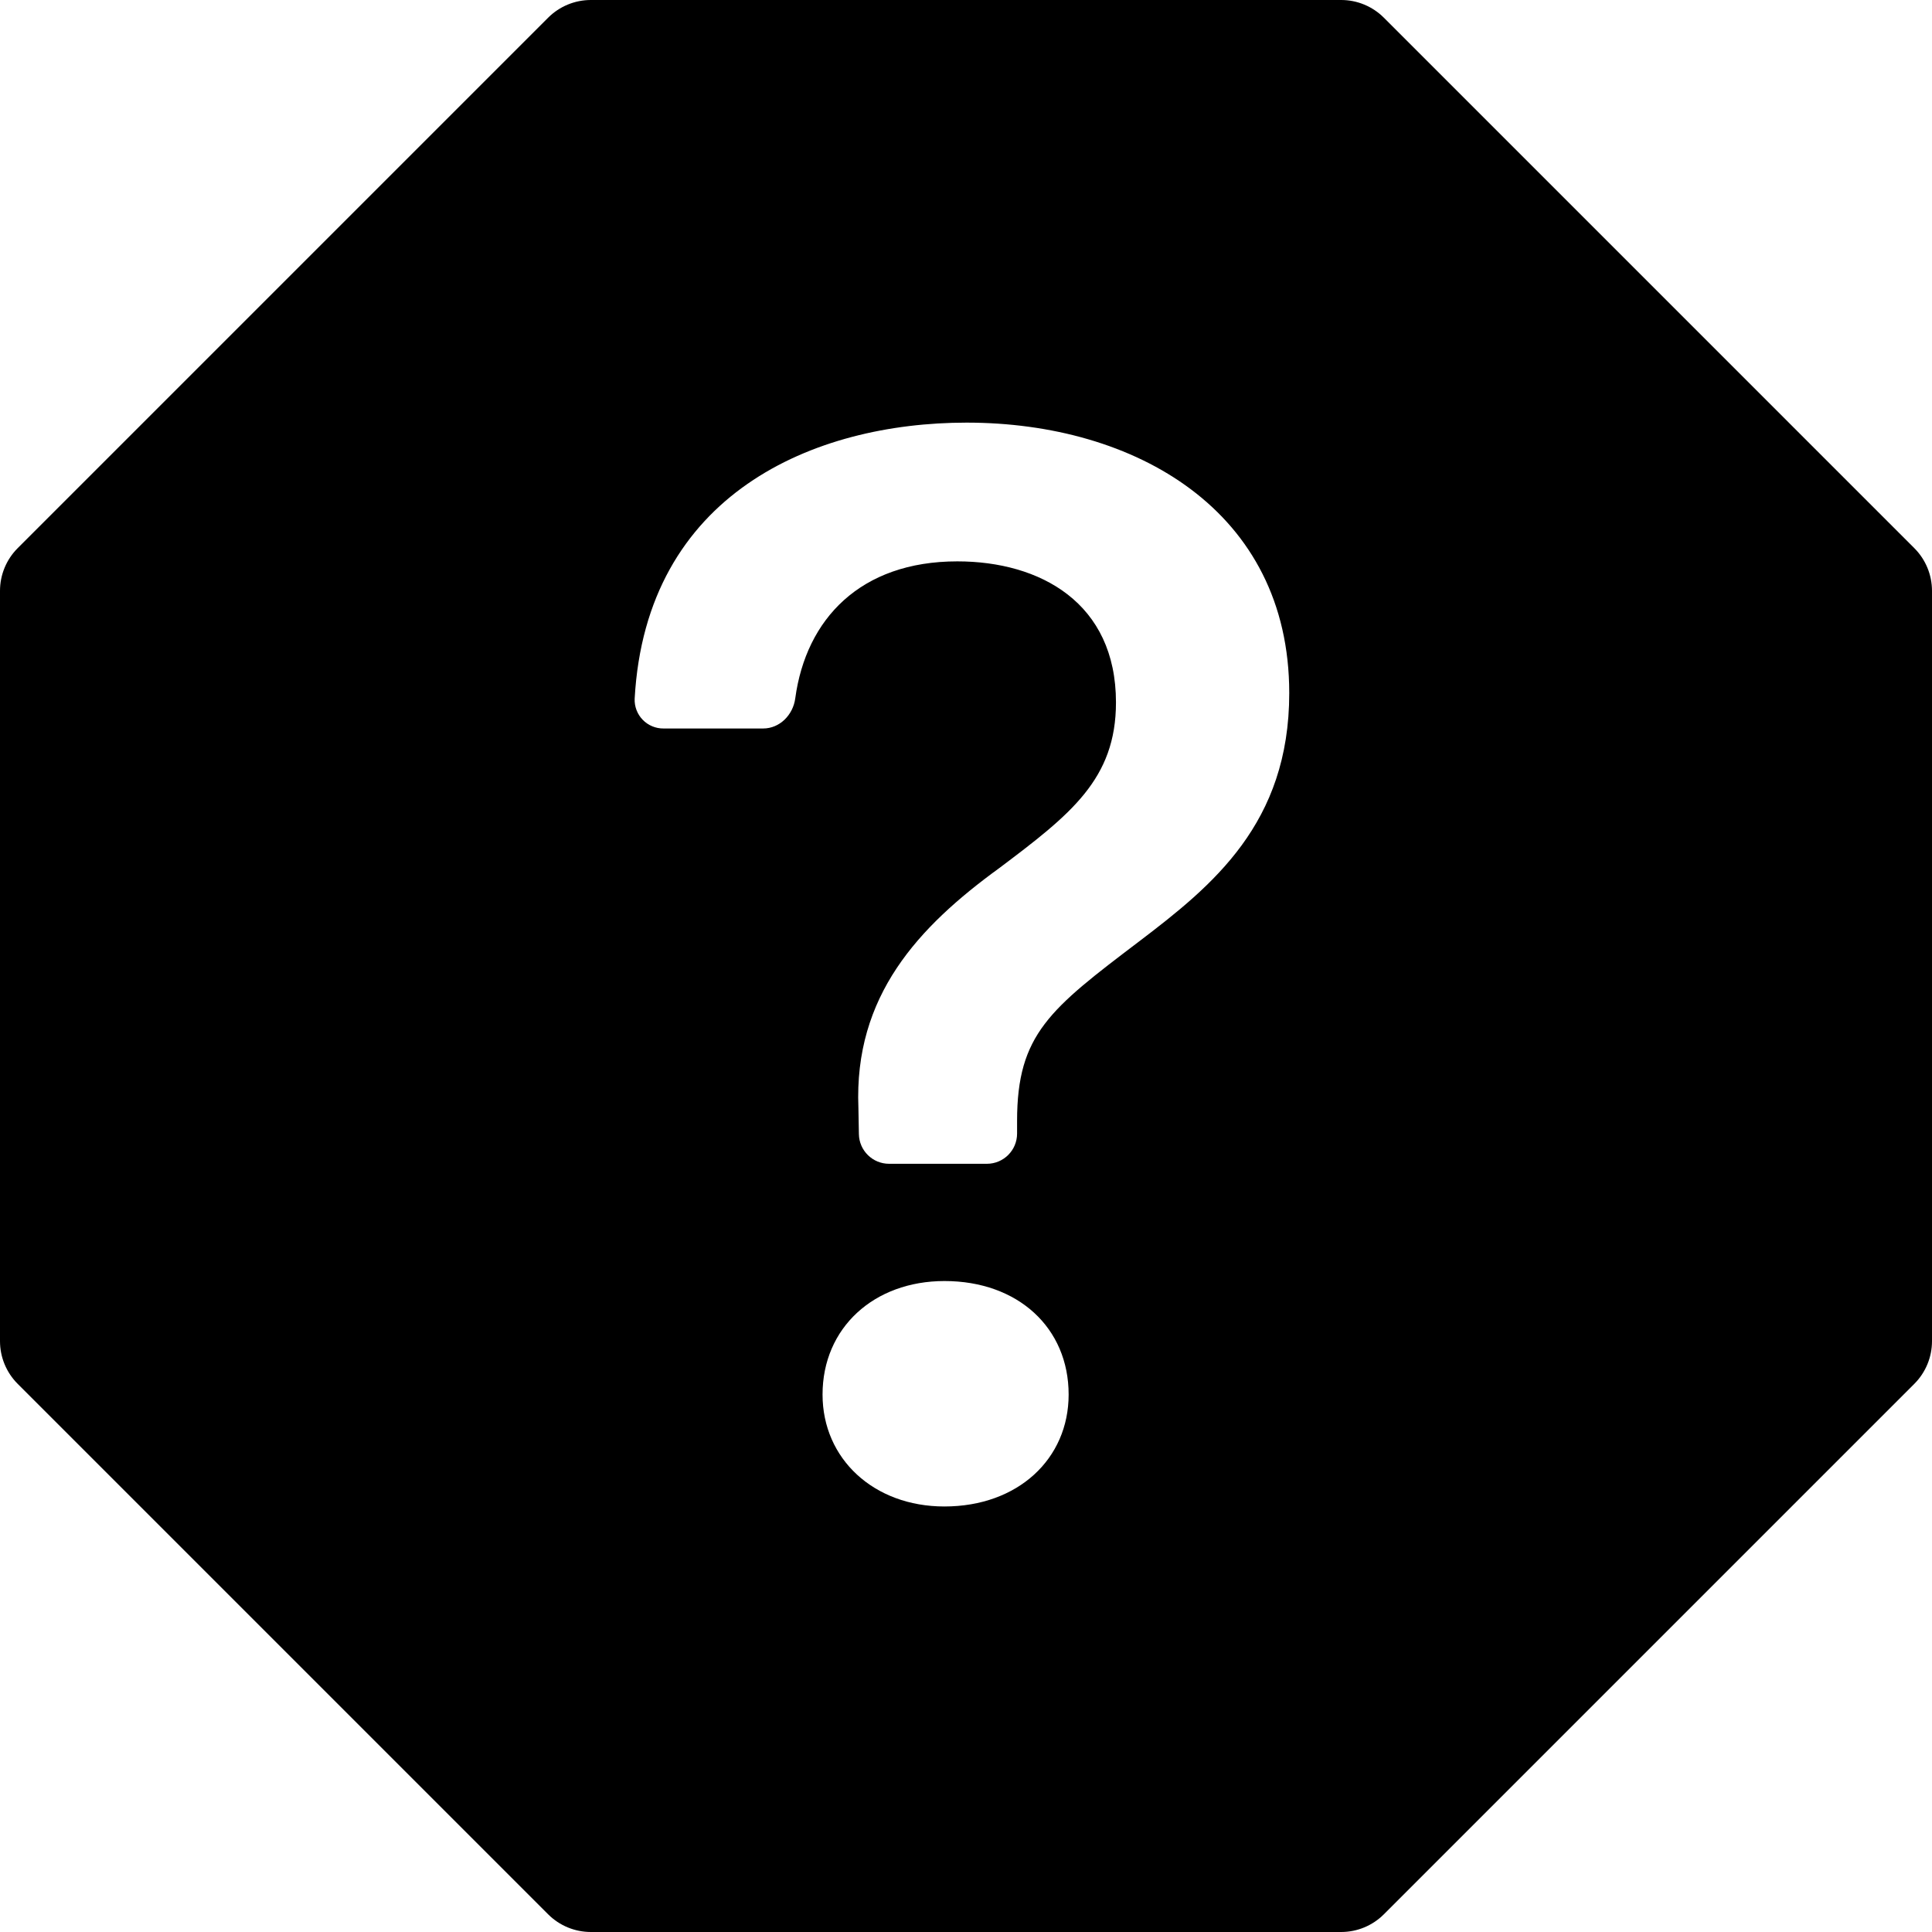
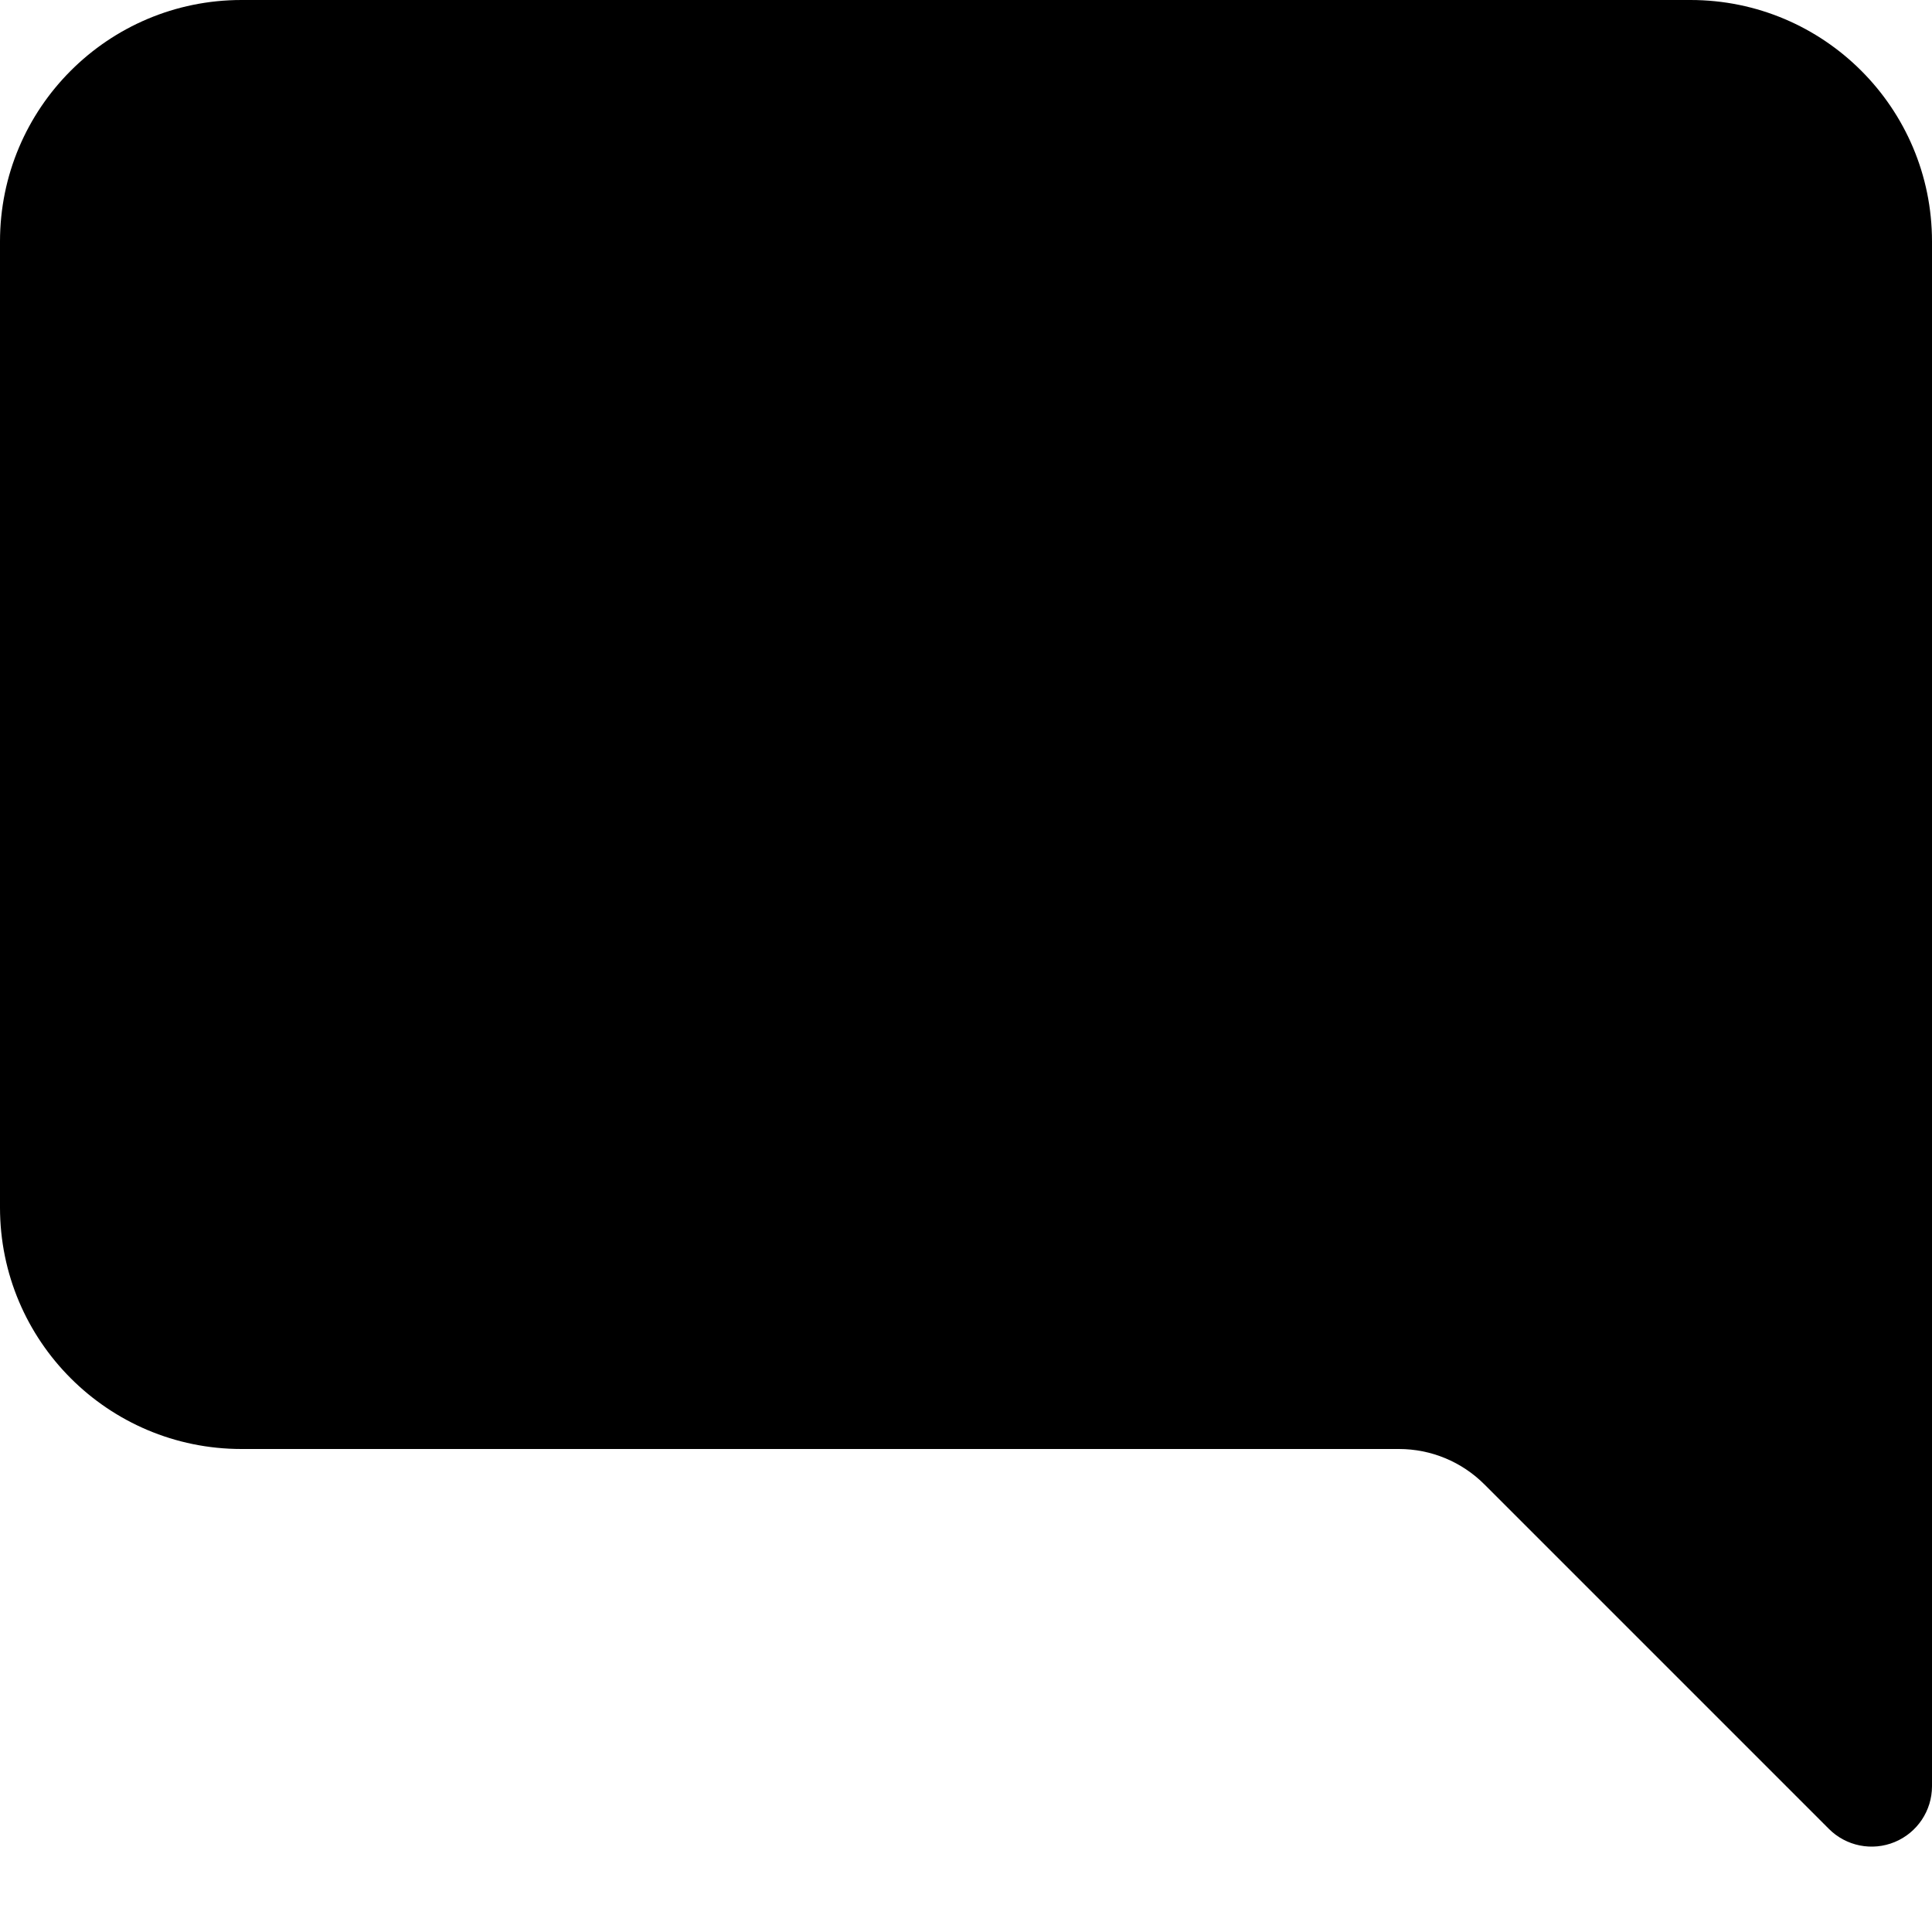
- <svg xmlns="http://www.w3.org/2000/svg" width="16" height="16" fill="currentColor" class="bi bi-question-octagon-fill" viewBox="0 0 16 16">
-   <path d="M11.46.146A.5.5 0 0 0 11.107 0H4.893a.5.5 0 0 0-.353.146L.146 4.54A.5.5 0 0 0 0 4.893v6.214a.5.5 0 0 0 .146.353l4.394 4.394a.5.5 0 0 0 .353.146h6.214a.5.5 0 0 0 .353-.146l4.394-4.394a.5.5 0 0 0 .146-.353V4.893a.5.5 0 0 0-.146-.353zM5.496 6.033a.237.237 0 0 1-.24-.247C5.35 4.091 6.737 3.5 8.005 3.5c1.396 0 2.672.73 2.672 2.24 0 1.08-.635 1.594-1.244 2.057-.737.559-1.01.768-1.01 1.486v.105a.25.25 0 0 1-.25.25h-.81a.25.25 0 0 1-.25-.246l-.004-.217c-.038-.927.495-1.498 1.168-1.987.59-.444.965-.736.965-1.371 0-.825-.628-1.168-1.314-1.168-.803 0-1.253.478-1.342 1.134-.018.137-.128.25-.266.25h-.825zm2.325 6.443c-.584 0-1.009-.394-1.009-.927 0-.552.425-.94 1.01-.94.609 0 1.028.388 1.028.94 0 .533-.42.927-1.029.927" />
+ <svg xmlns="http://www.w3.org/2000/svg" width="16" height="16" fill="currentColor" class="bi bi-chat-right-fill" viewBox="0 0 16 16">
+   <path d="M14 0a2 2 0 0 1 2 2v12.793a.5.5 0 0 1-.854.353l-2.853-2.853a1 1 0 0 0-.707-.293H2a2 2 0 0 1-2-2V2a2 2 0 0 1 2-2z" />
</svg>
